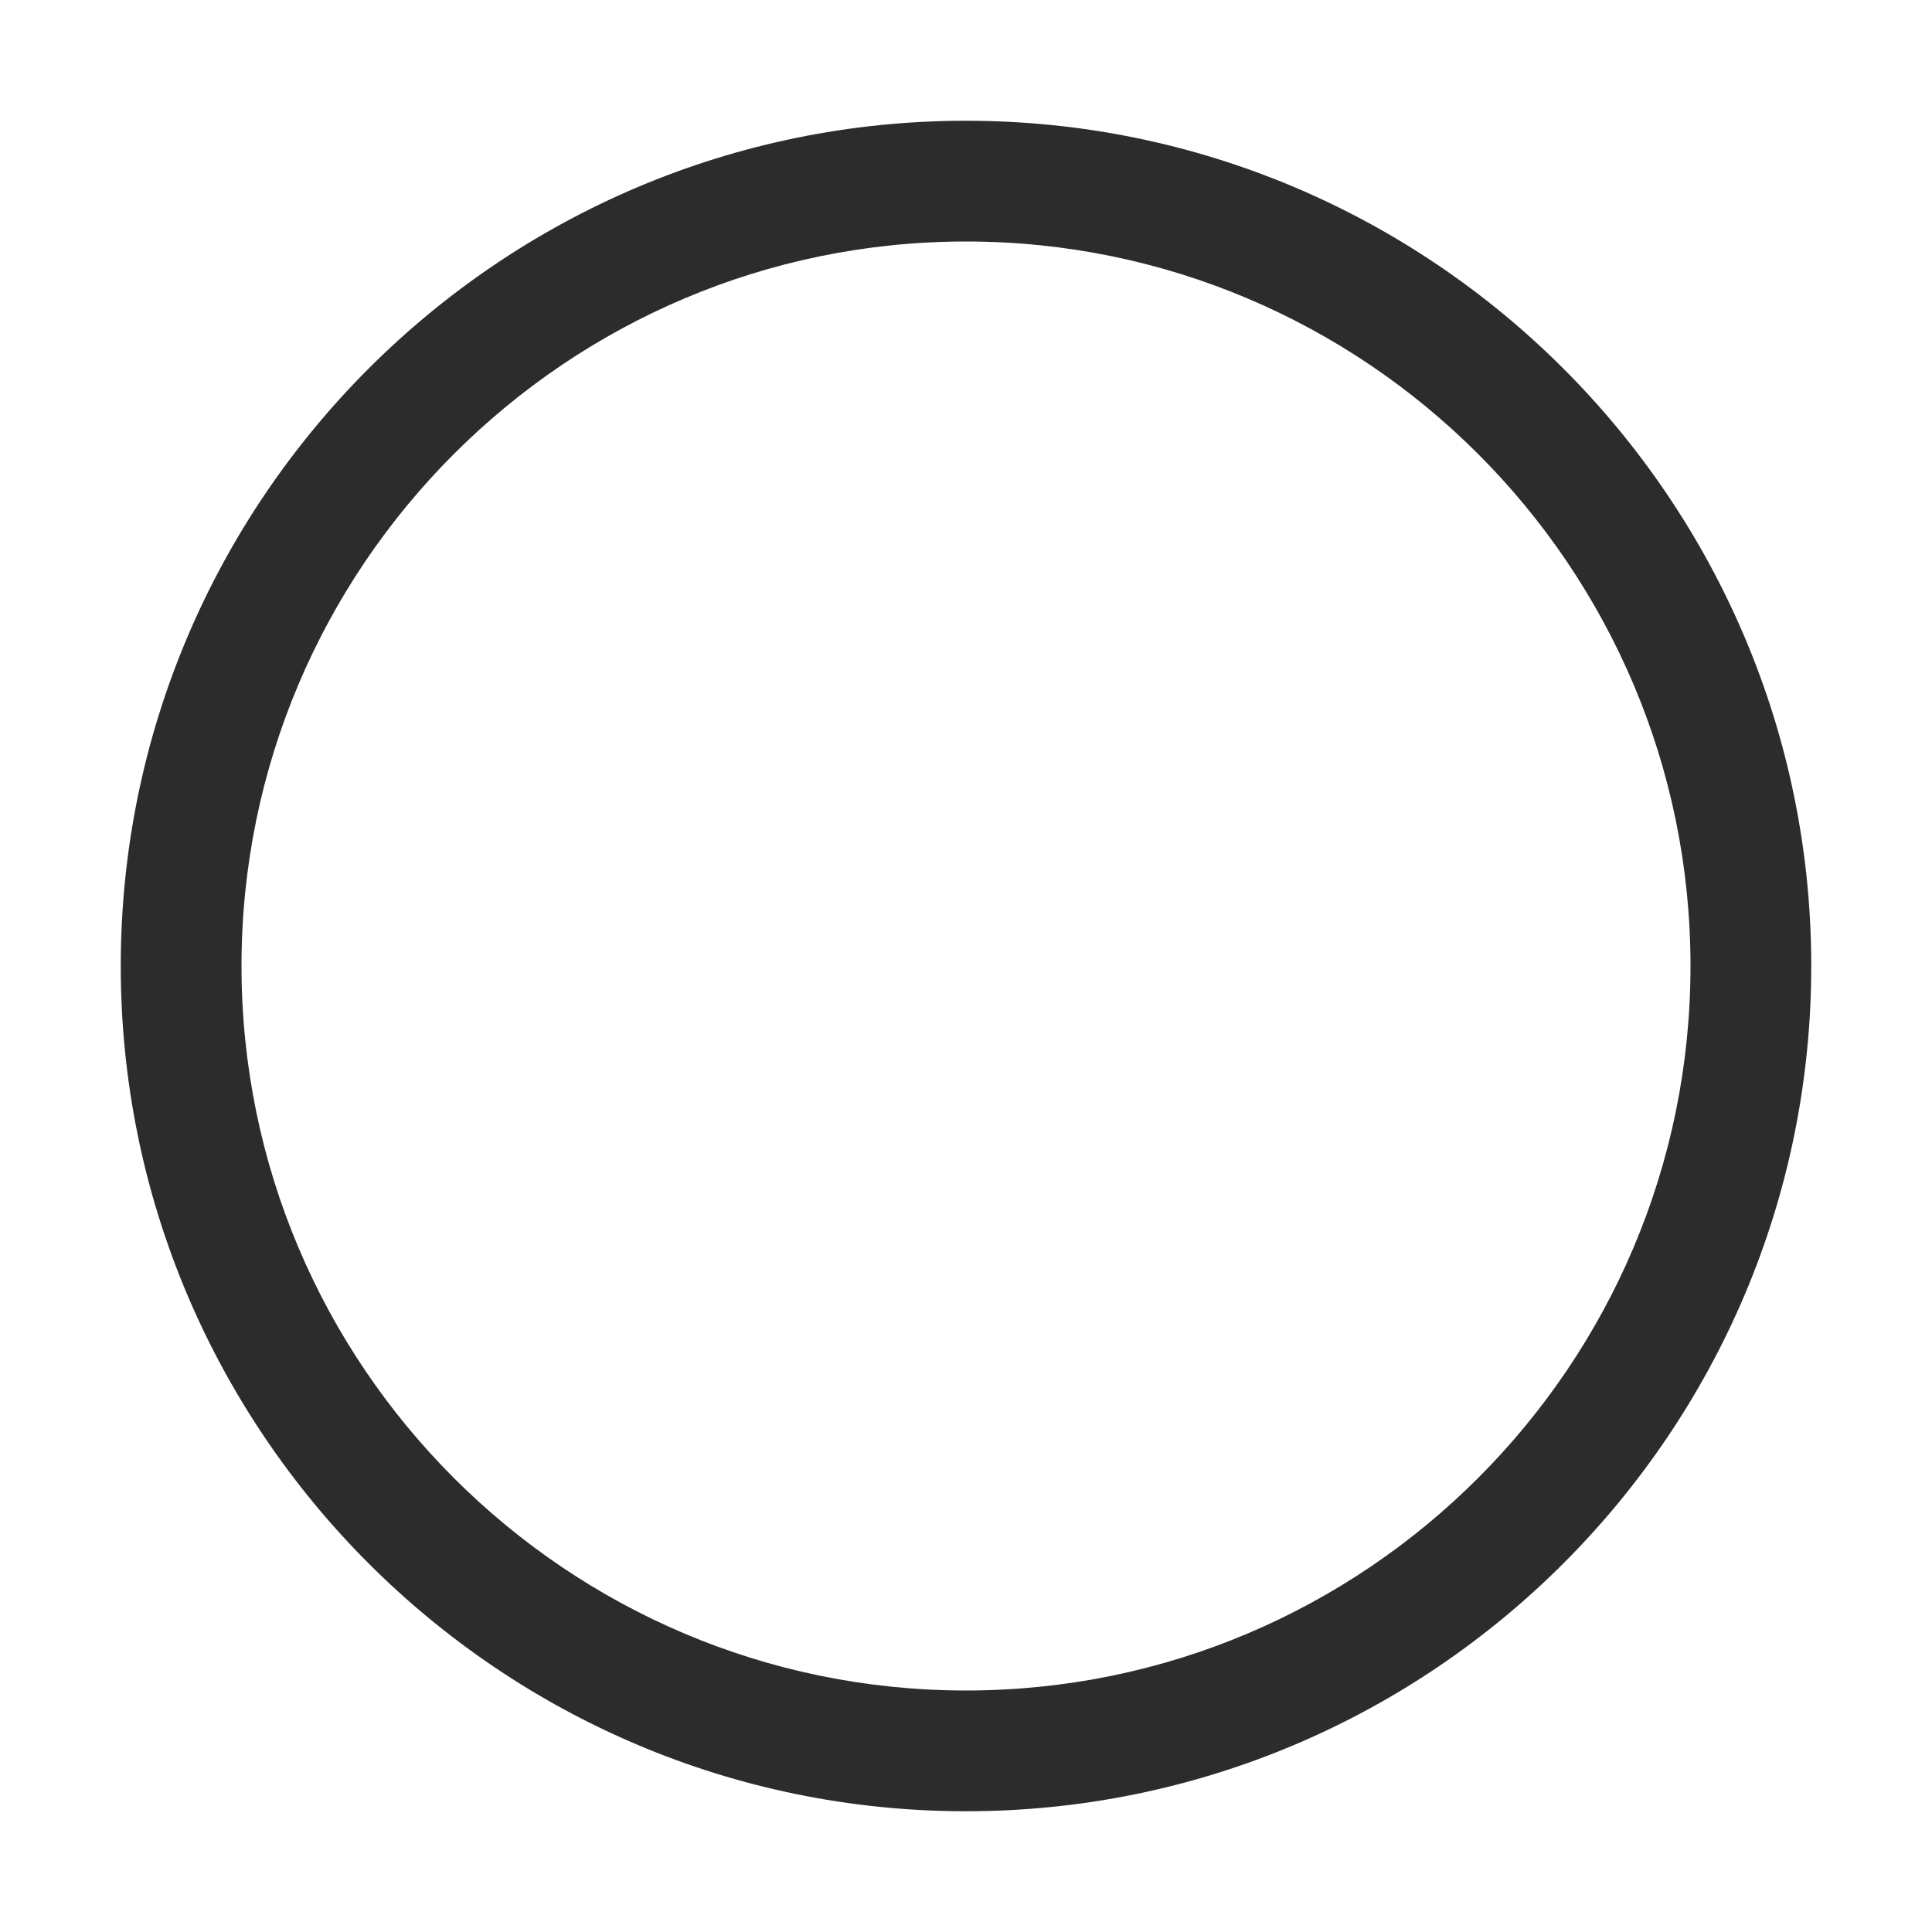
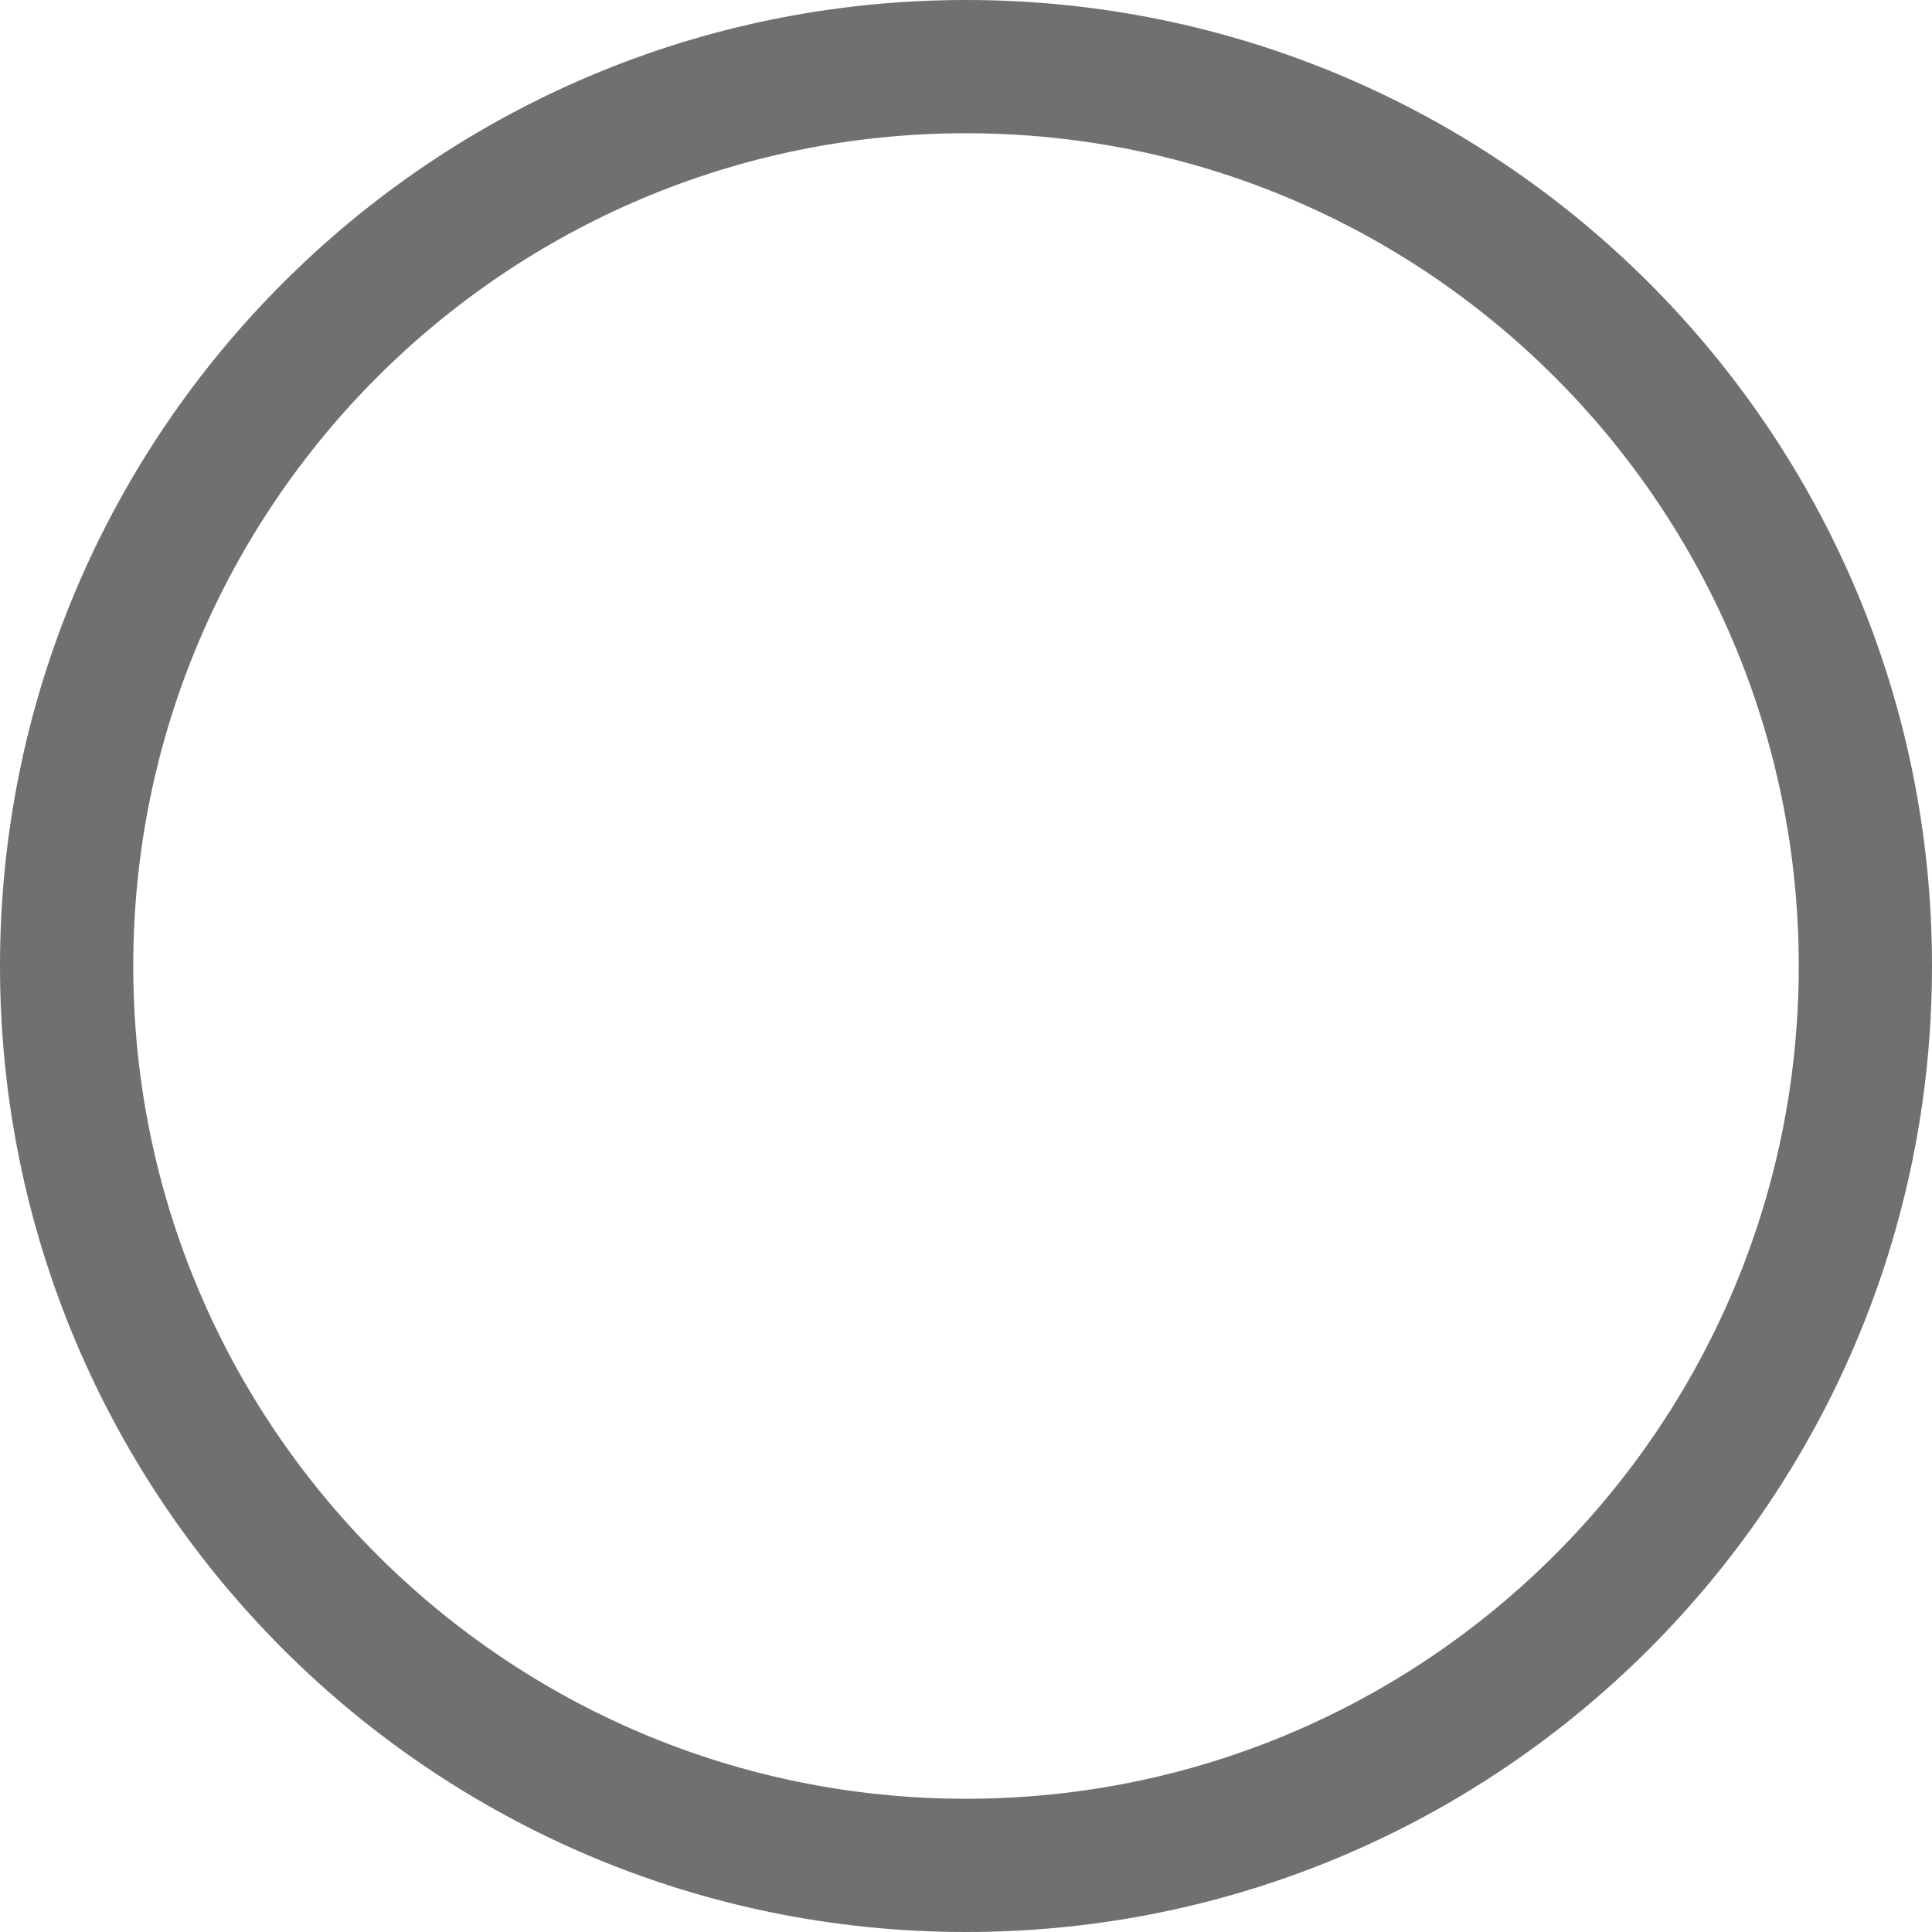
- <svg xmlns="http://www.w3.org/2000/svg" t="1693228738441" class="icon" viewBox="0 0 1024 1024" version="1.1" p-id="6154" width="32" height="32">
-   <path d="M512 960c-247.039 0-448-200.961-448-448S264.961 64 512 64 960 264.961 960 512 759.039 960 512 960zM512 128c-211.744 0-384 172.256-384 384s172.256 384 384 384 384-172.256 384-384S723.744 128 512 128z" fill="#2c2c2c" p-id="6155" />
+ <svg xmlns="http://www.w3.org/2000/svg" t="1696753837296" class="icon" viewBox="0 0 1024 1024" version="1.1" p-id="14326" width="32" height="32">
+   <path d="M1024 512C1024 229.235 794.765 0 512 0S0 229.235 0 512s229.235 512 512 512 512-229.235 512-512zM70.621 512C70.621 268.235 268.235 70.621 512 70.621s441.379 197.614 441.379 441.379-197.614 441.379-441.379 441.379S70.621 755.765 70.621 512z" fill="#707070" p-id="14327" />
</svg>
